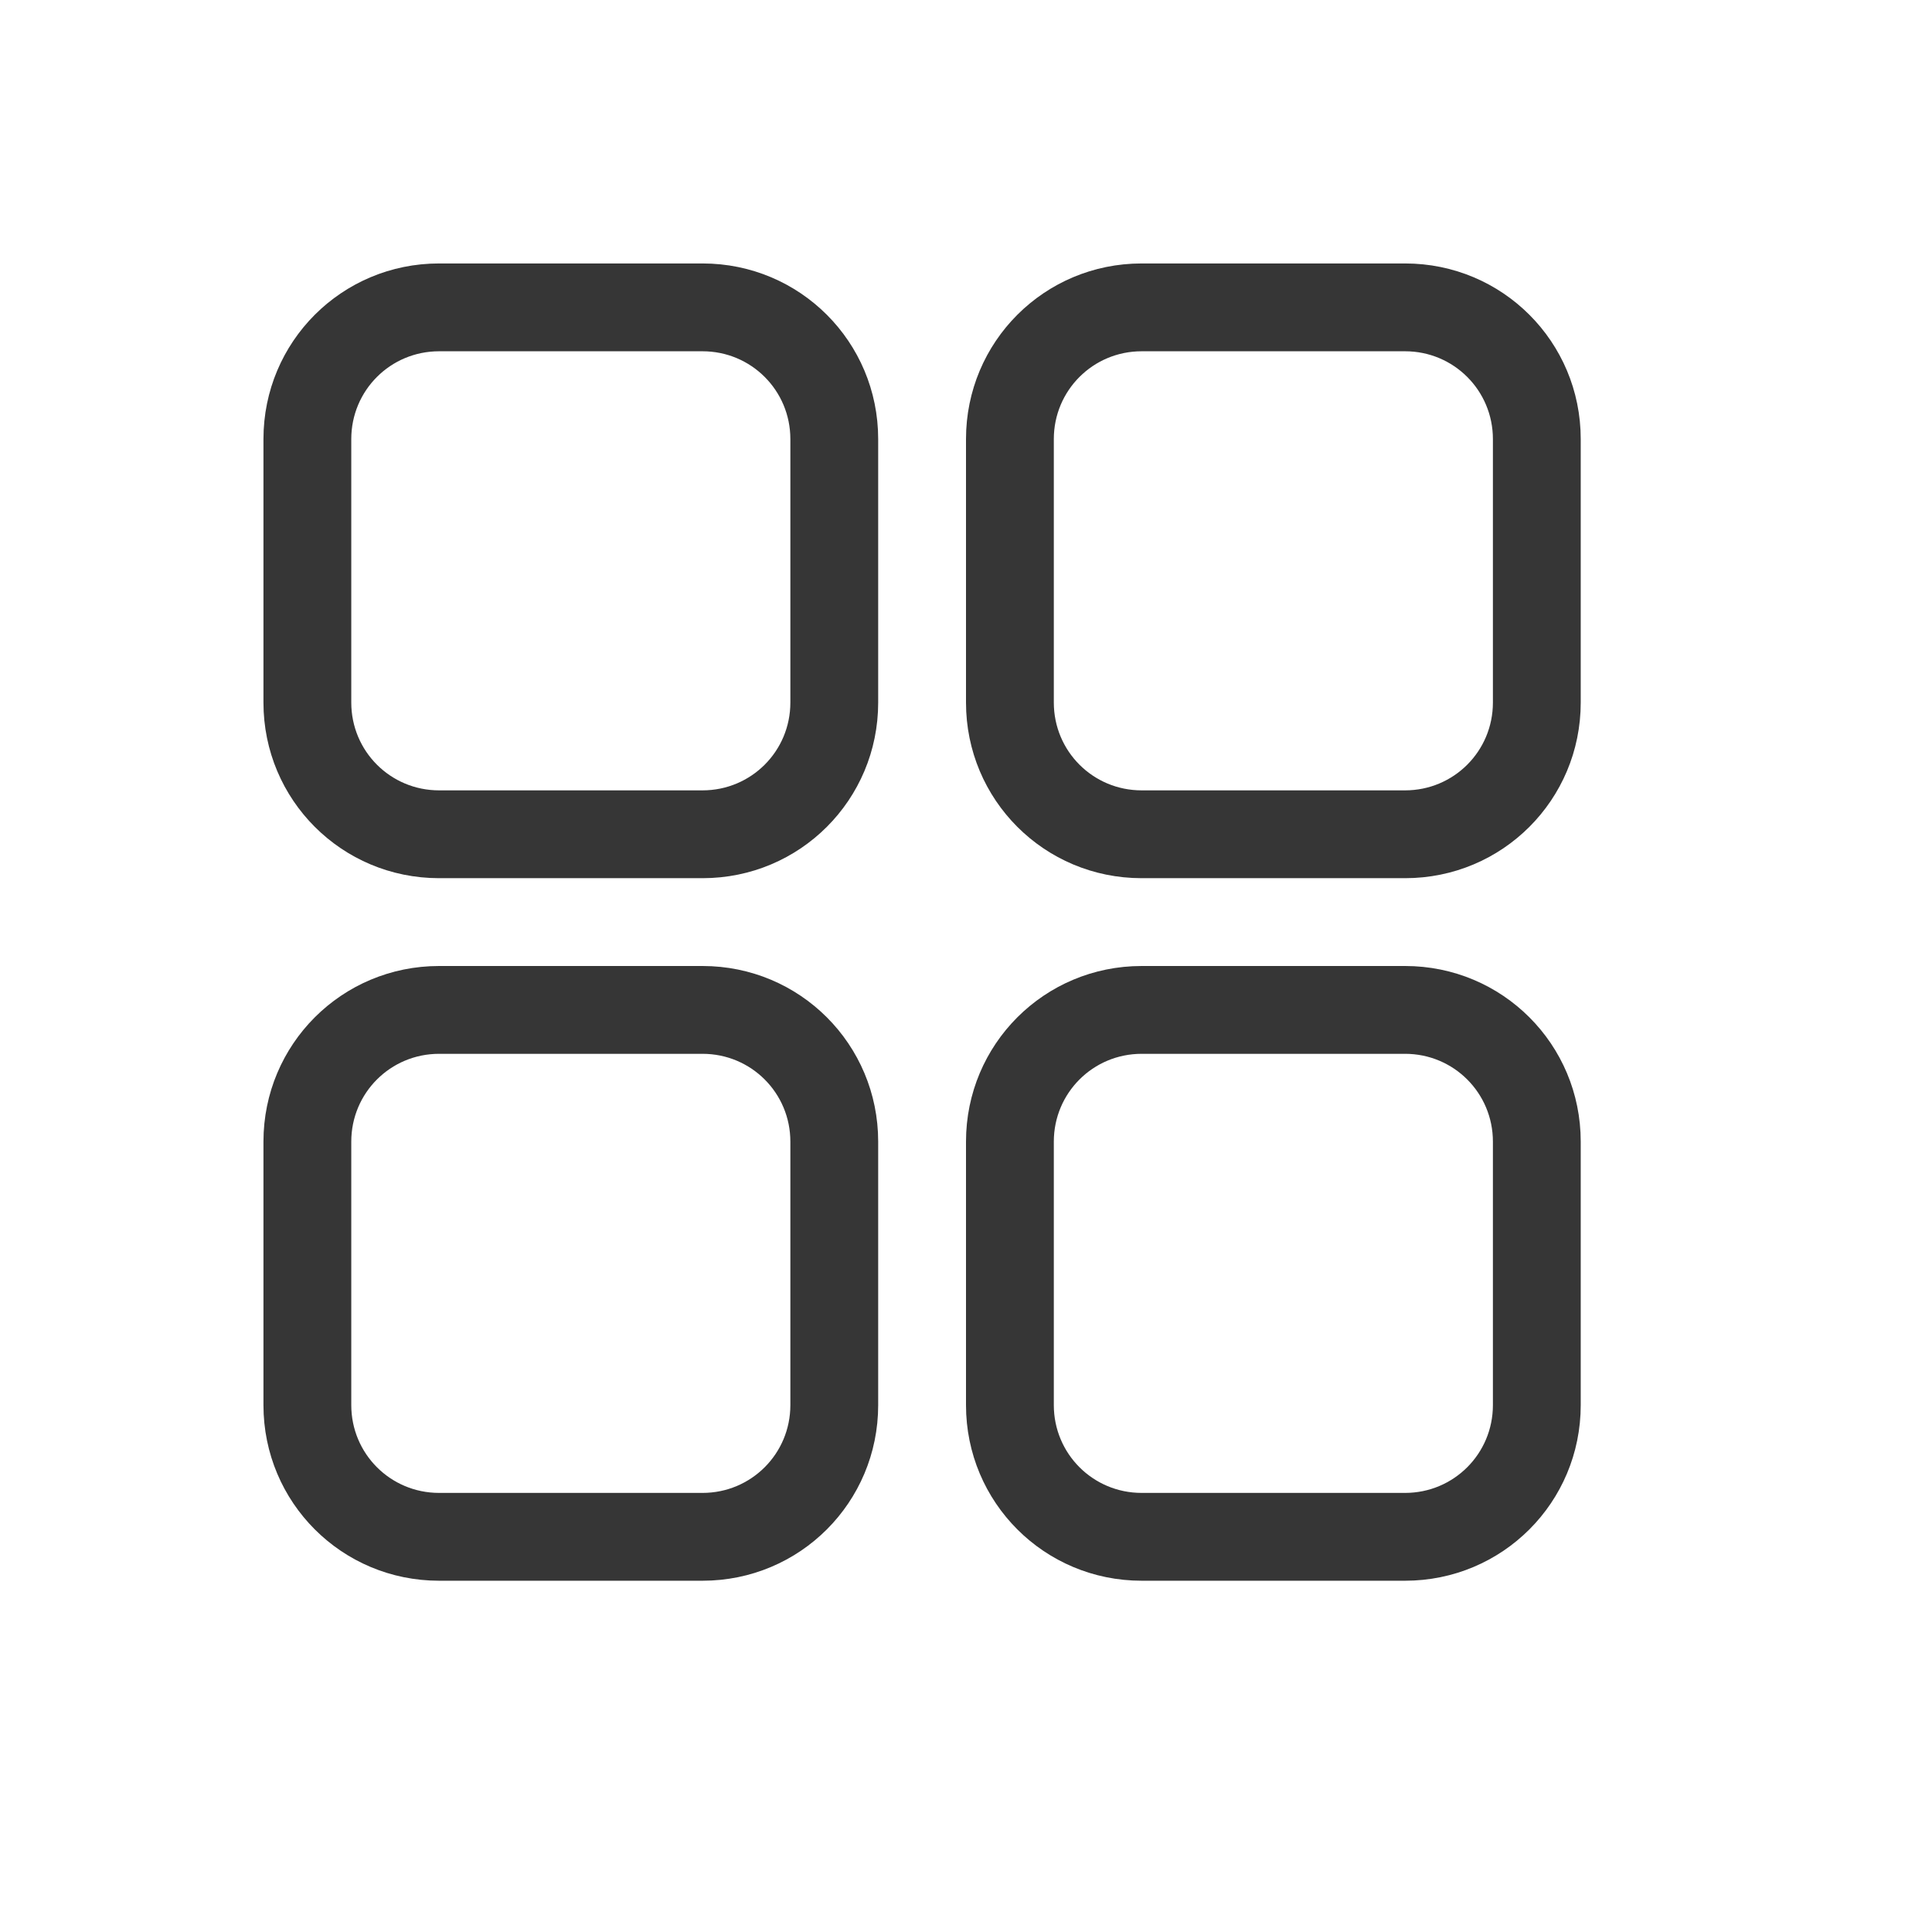
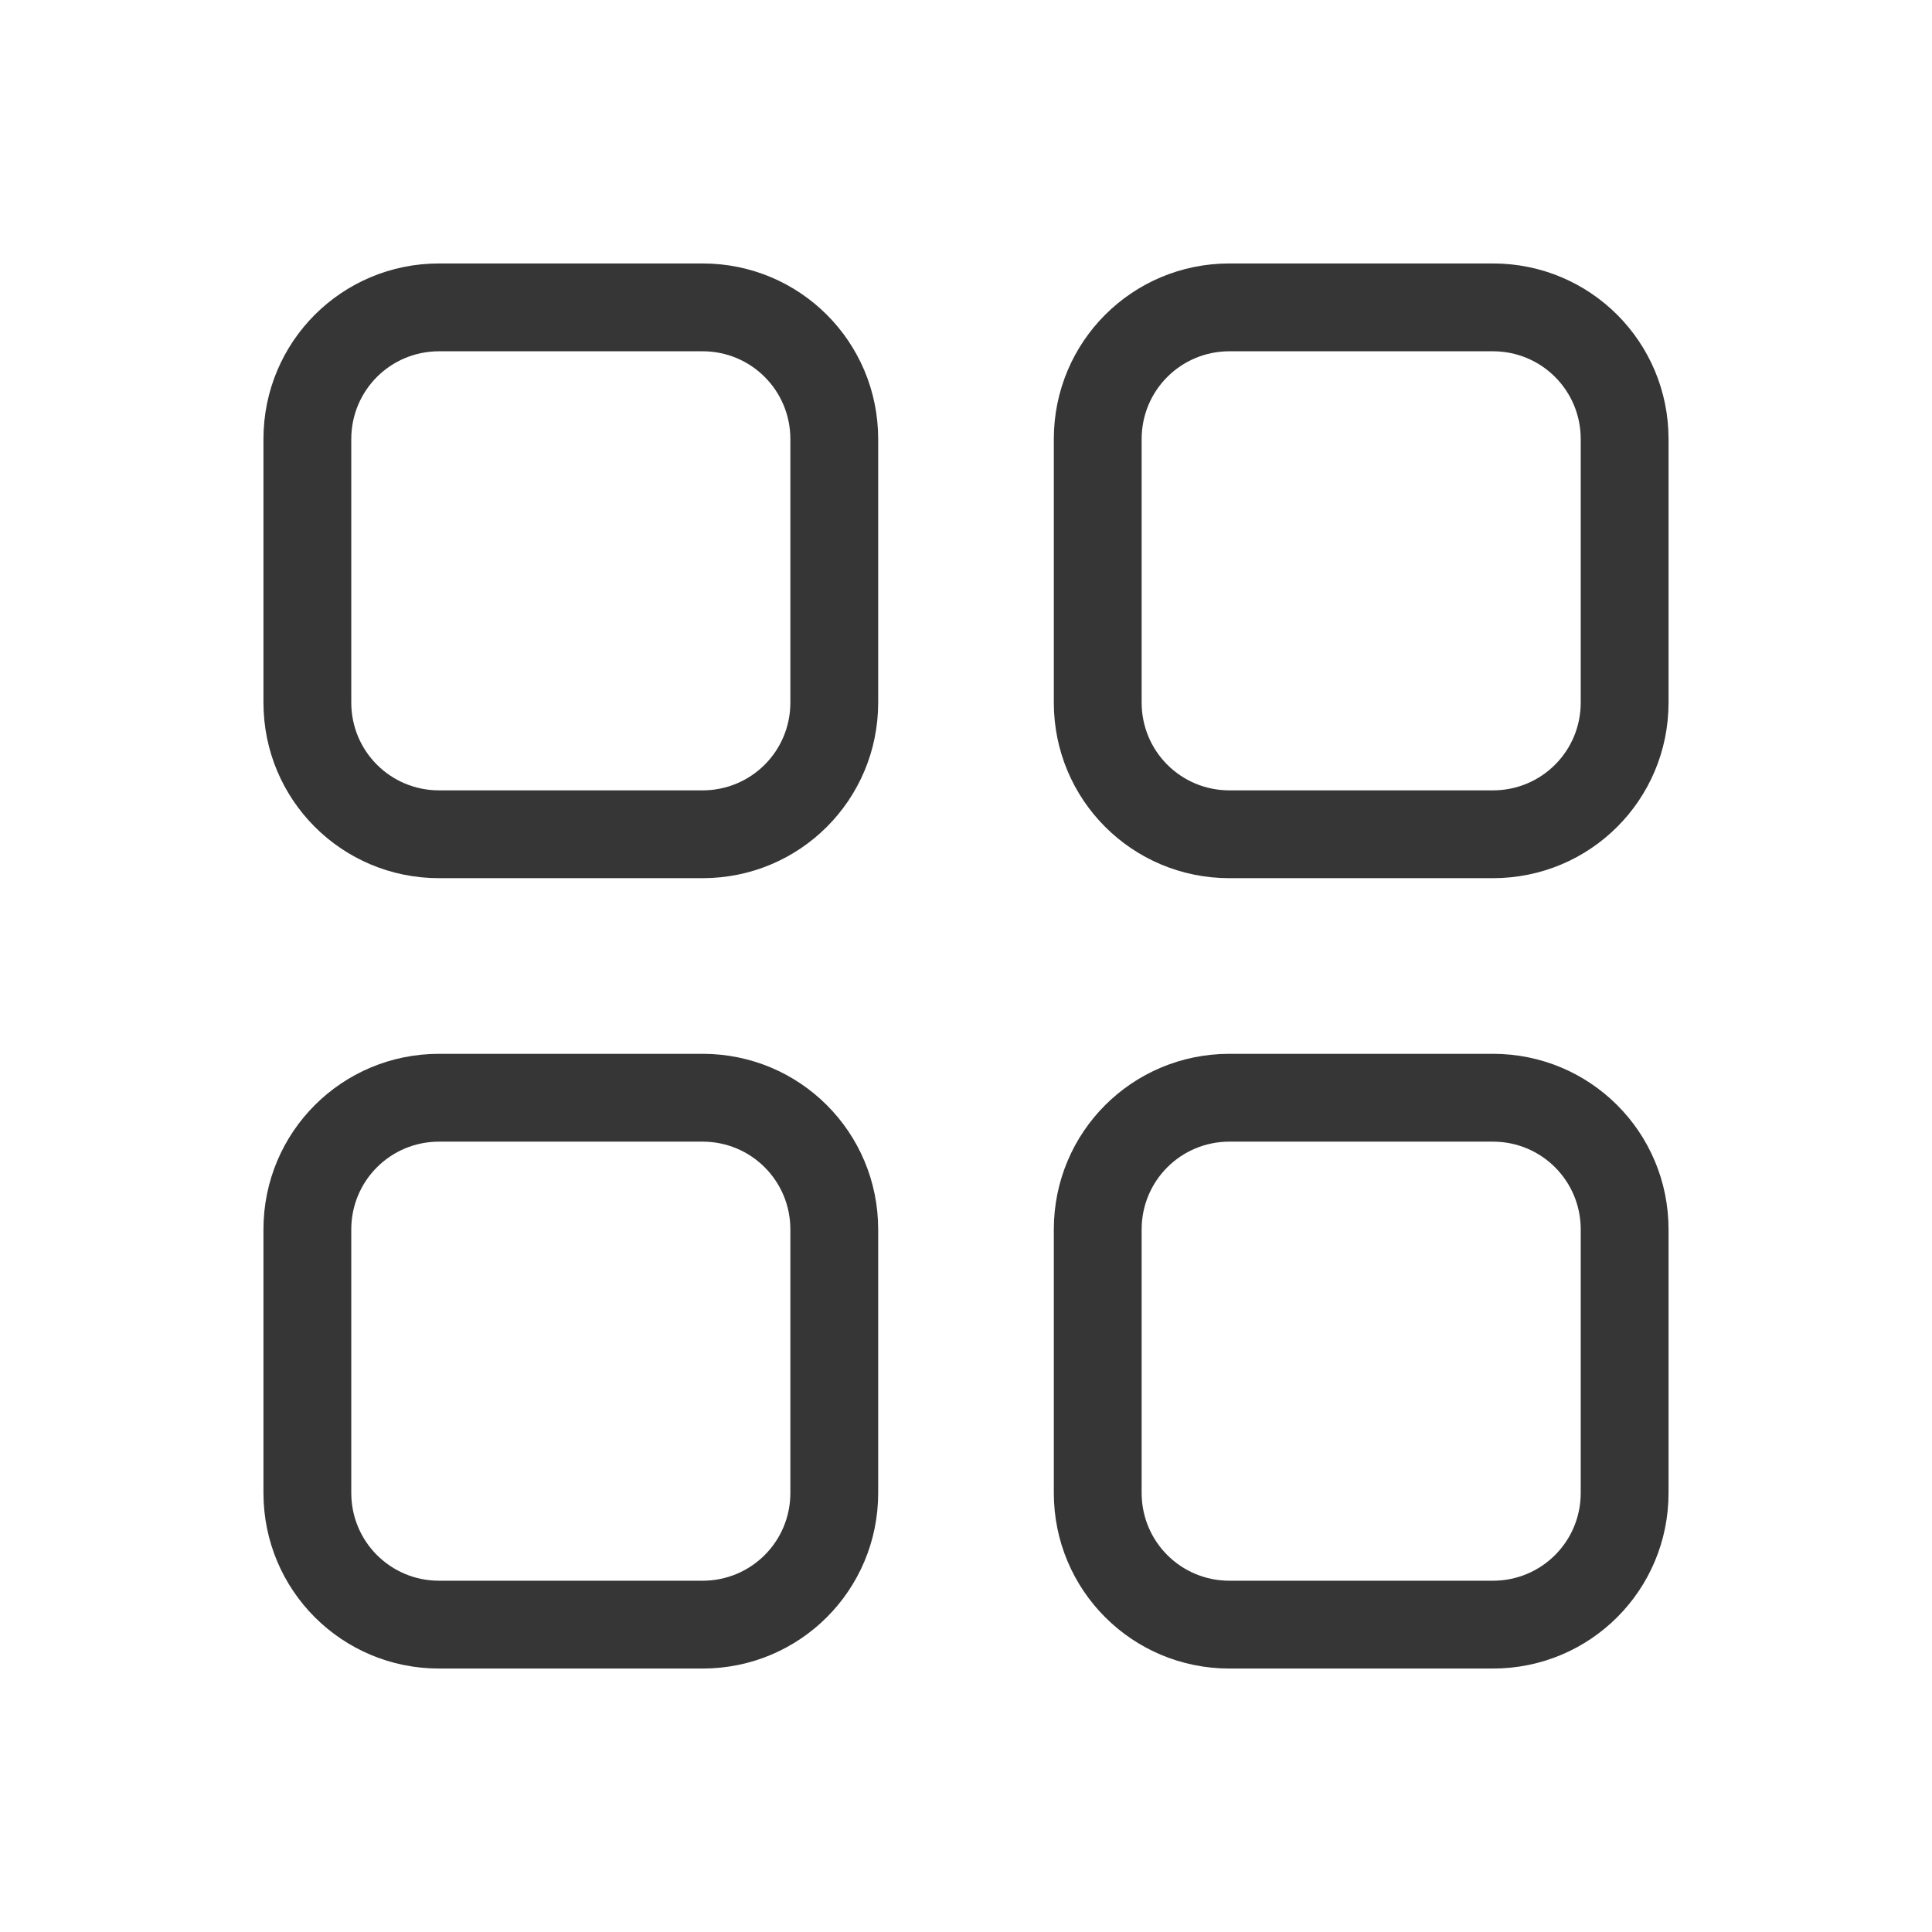
<svg xmlns="http://www.w3.org/2000/svg" width="22" height="22" viewBox="0 0 22 22" version="1.1" id="svg1">
  <defs id="defs1">
    <style id="current-color-scheme" type="text/css">
-          .ColorScheme-Text { color:#363636; }
+         .ColorScheme-Text { color:#363636; }
+         .ColorScheme-NeutralText { color:#f67400; }
+         .ColorScheme-PositiveText { color:#37c837; }
+         .ColorScheme-NegativeText { color:#f44336; }
+         .ColorScheme-Highlight { color:#3daee9; }
     </style>
  </defs>
-   <path id="rect1" style="fill:currentColor;stroke-width:1.167" class="ColorScheme-Text" d="M 5,3 C 3.892,3 3,3.892 3,5 v 3 c 0,1.108 0.892,2 2,2 h 3 c 1.108,0 2,-0.892 2,-2 V 5 C 10,3.892 9.108,3 8,3 Z m 8,0 c -1.108,0 -2,0.892 -2,2 v 3 c 0,1.108 0.892,2 2,2 h 3 c 1.108,0 2,-0.892 2,-2 V 5 C 18,3.892 17.108,3 16,3 Z M 5,4 H 8 C 8.554,4 9,4.446 9,5 V 8 C 9,8.554 8.554,9 8,9 H 5 C 4.446,9 4,8.554 4,8 V 5 C 4,4.446 4.446,4 5,4 Z m 8,0 h 3 c 0.554,0 1,0.446 1,1 v 3 c 0,0.554 -0.446,1 -1,1 H 13 C 12.446,9 12,8.554 12,8 V 5 c 0,-0.554 0.446,-1 1,-1 z m -8,7 c -1.108,0 -2,0.892 -2,2 v 3 c 0,1.108 0.892,2 2,2 h 3 c 1.108,0 2,-0.892 2,-2 V 13 C 10,11.892 9.108,11 8,11 Z m 8,0 c -1.108,0 -2,0.892 -2,2 v 3 c 0,1.108 0.892,2 2,2 h 3 c 1.108,0 2,-0.892 2,-2 v -3 c 0,-1.108 -0.892,-2 -2,-2 z m -8,1 h 3 c 0.554,0 1,0.446 1,1 v 3 c 0,0.554 -0.446,1 -1,1 H 5 C 4.446,17 4,16.554 4,16 v -3 c 0,-0.554 0.446,-1 1,-1 z m 8,0 h 3 c 0.554,0 1,0.446 1,1 v 3 c 0,0.554 -0.446,1 -1,1 h -3 c -0.554,0 -1,-0.446 -1,-1 v -3 c 0,-0.554 0.446,-1 1,-1 z" />
+   <path id="path1" style="fill:currentColor;stroke-width:1.167" class="ColorScheme-Text" d="M 5,3 C 3.892,3 3,3.892 3,5 v 3 c 0,1.108 0.892,2 2,2 h 3 c 1.108,0 2,-0.892 2,-2 V 5 C 10,3.892 9.108,3 8,3 Z m 9,0 c -1.108,0 -2,0.892 -2,2 v 3 c 0,1.108 0.892,2 2,2 h 3 c 1.108,0 2,-0.892 2,-2 V 5 C 19,3.892 18.108,3 17,3 Z M 5,4 H 8 C 8.554,4 9,4.446 9,5 V 8 C 9,8.554 8.554,9 8,9 H 5 C 4.446,9 4,8.554 4,8 V 5 C 4,4.446 4.446,4 5,4 Z m 9,0 h 3 c 0.554,0 1,0.446 1,1 v 3 c 0,0.554 -0.446,1 -1,1 H 14 C 13.446,9 13,8.554 13,8 V 5 c 0,-0.554 0.446,-1 1,-1 z m -9,8 c -1.108,0 -2,0.892 -2,2 v 3 c 0,1.108 0.892,2 2,2 h 3 c 1.108,0 2,-0.892 2,-2 V 14 C 10,12.892 9.108,12 8,12 Z m 9,0 c -1.108,0 -2,0.892 -2,2 v 3 c 0,1.108 0.892,2 2,2 h 3 c 1.108,0 2,-0.892 2,-2 v -3 c 0,-1.108 -0.892,-2 -2,-2 z m -9,1 h 3 c 0.554,0 1,0.446 1,1 v 3 c 0,0.554 -0.446,1 -1,1 H 5 C 4.446,18 4,17.554 4,17 v -3 c 0,-0.554 0.446,-1 1,-1 z m 9,0 h 3 c 0.554,0 1,0.446 1,1 v 3 c 0,0.554 -0.446,1 -1,1 h -3 c -0.554,0 -1,-0.446 -1,-1 v -3 c 0,-0.554 0.446,-1 1,-1 z" />
</svg>
